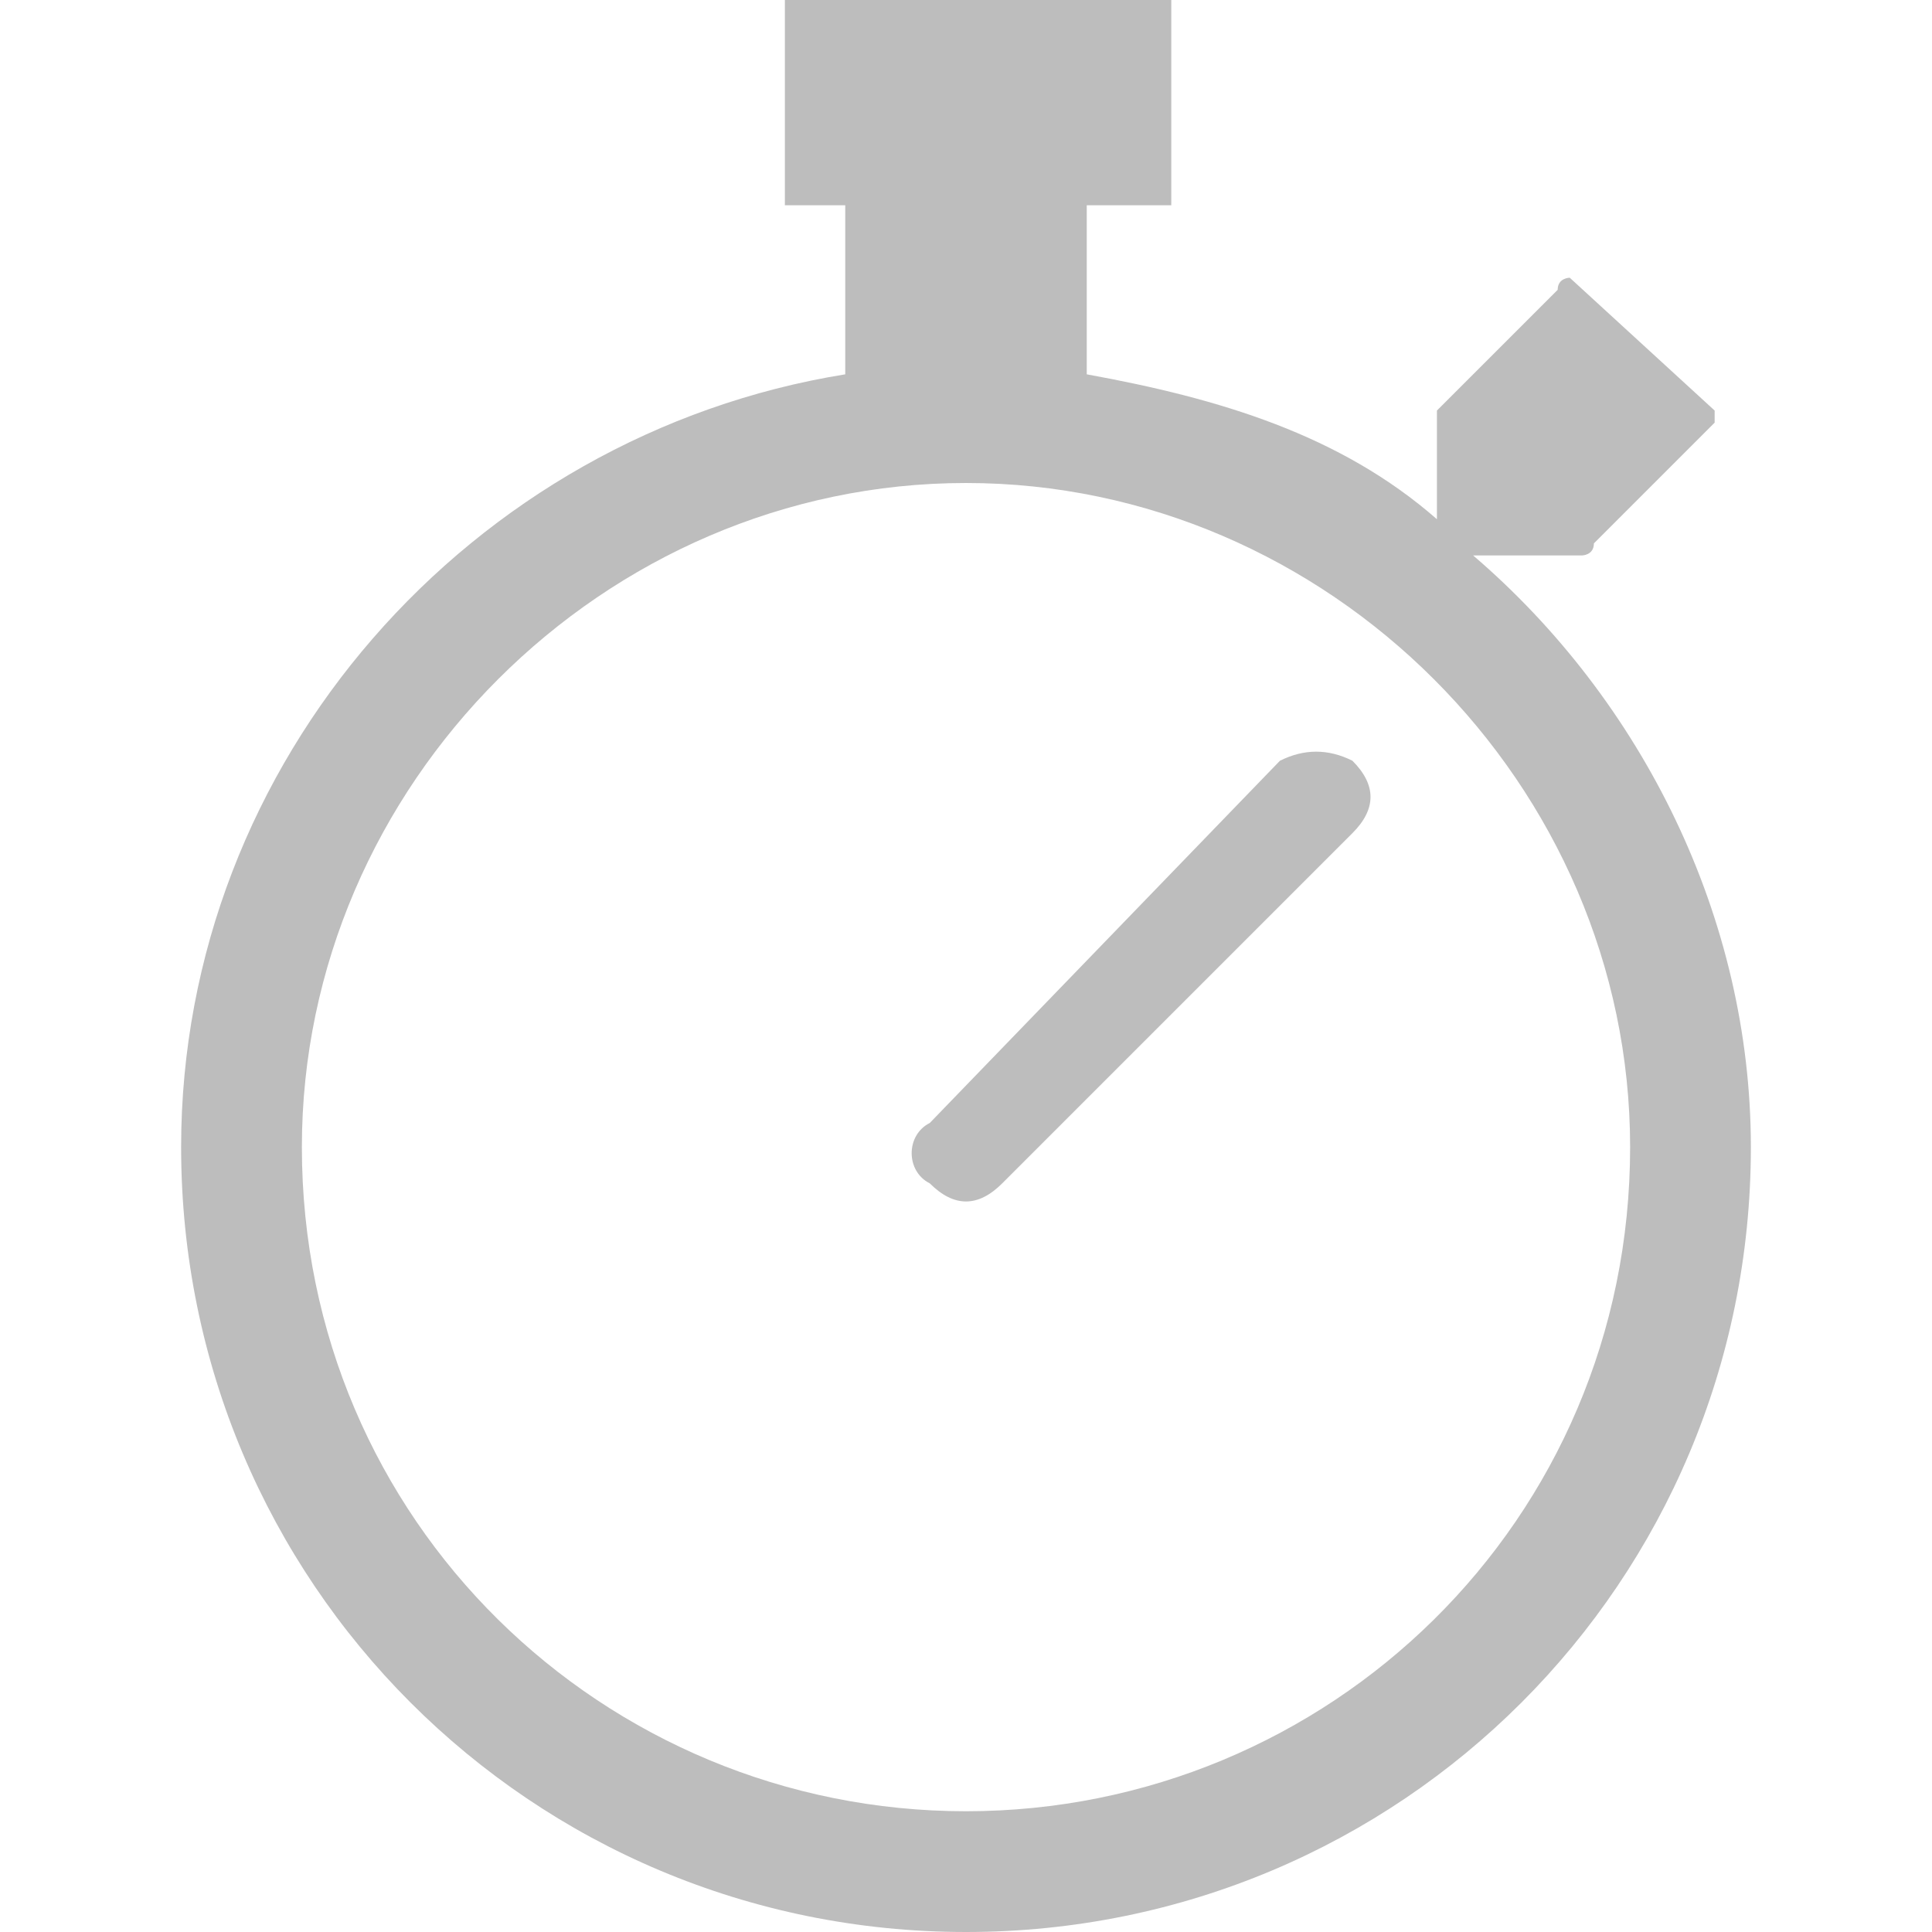
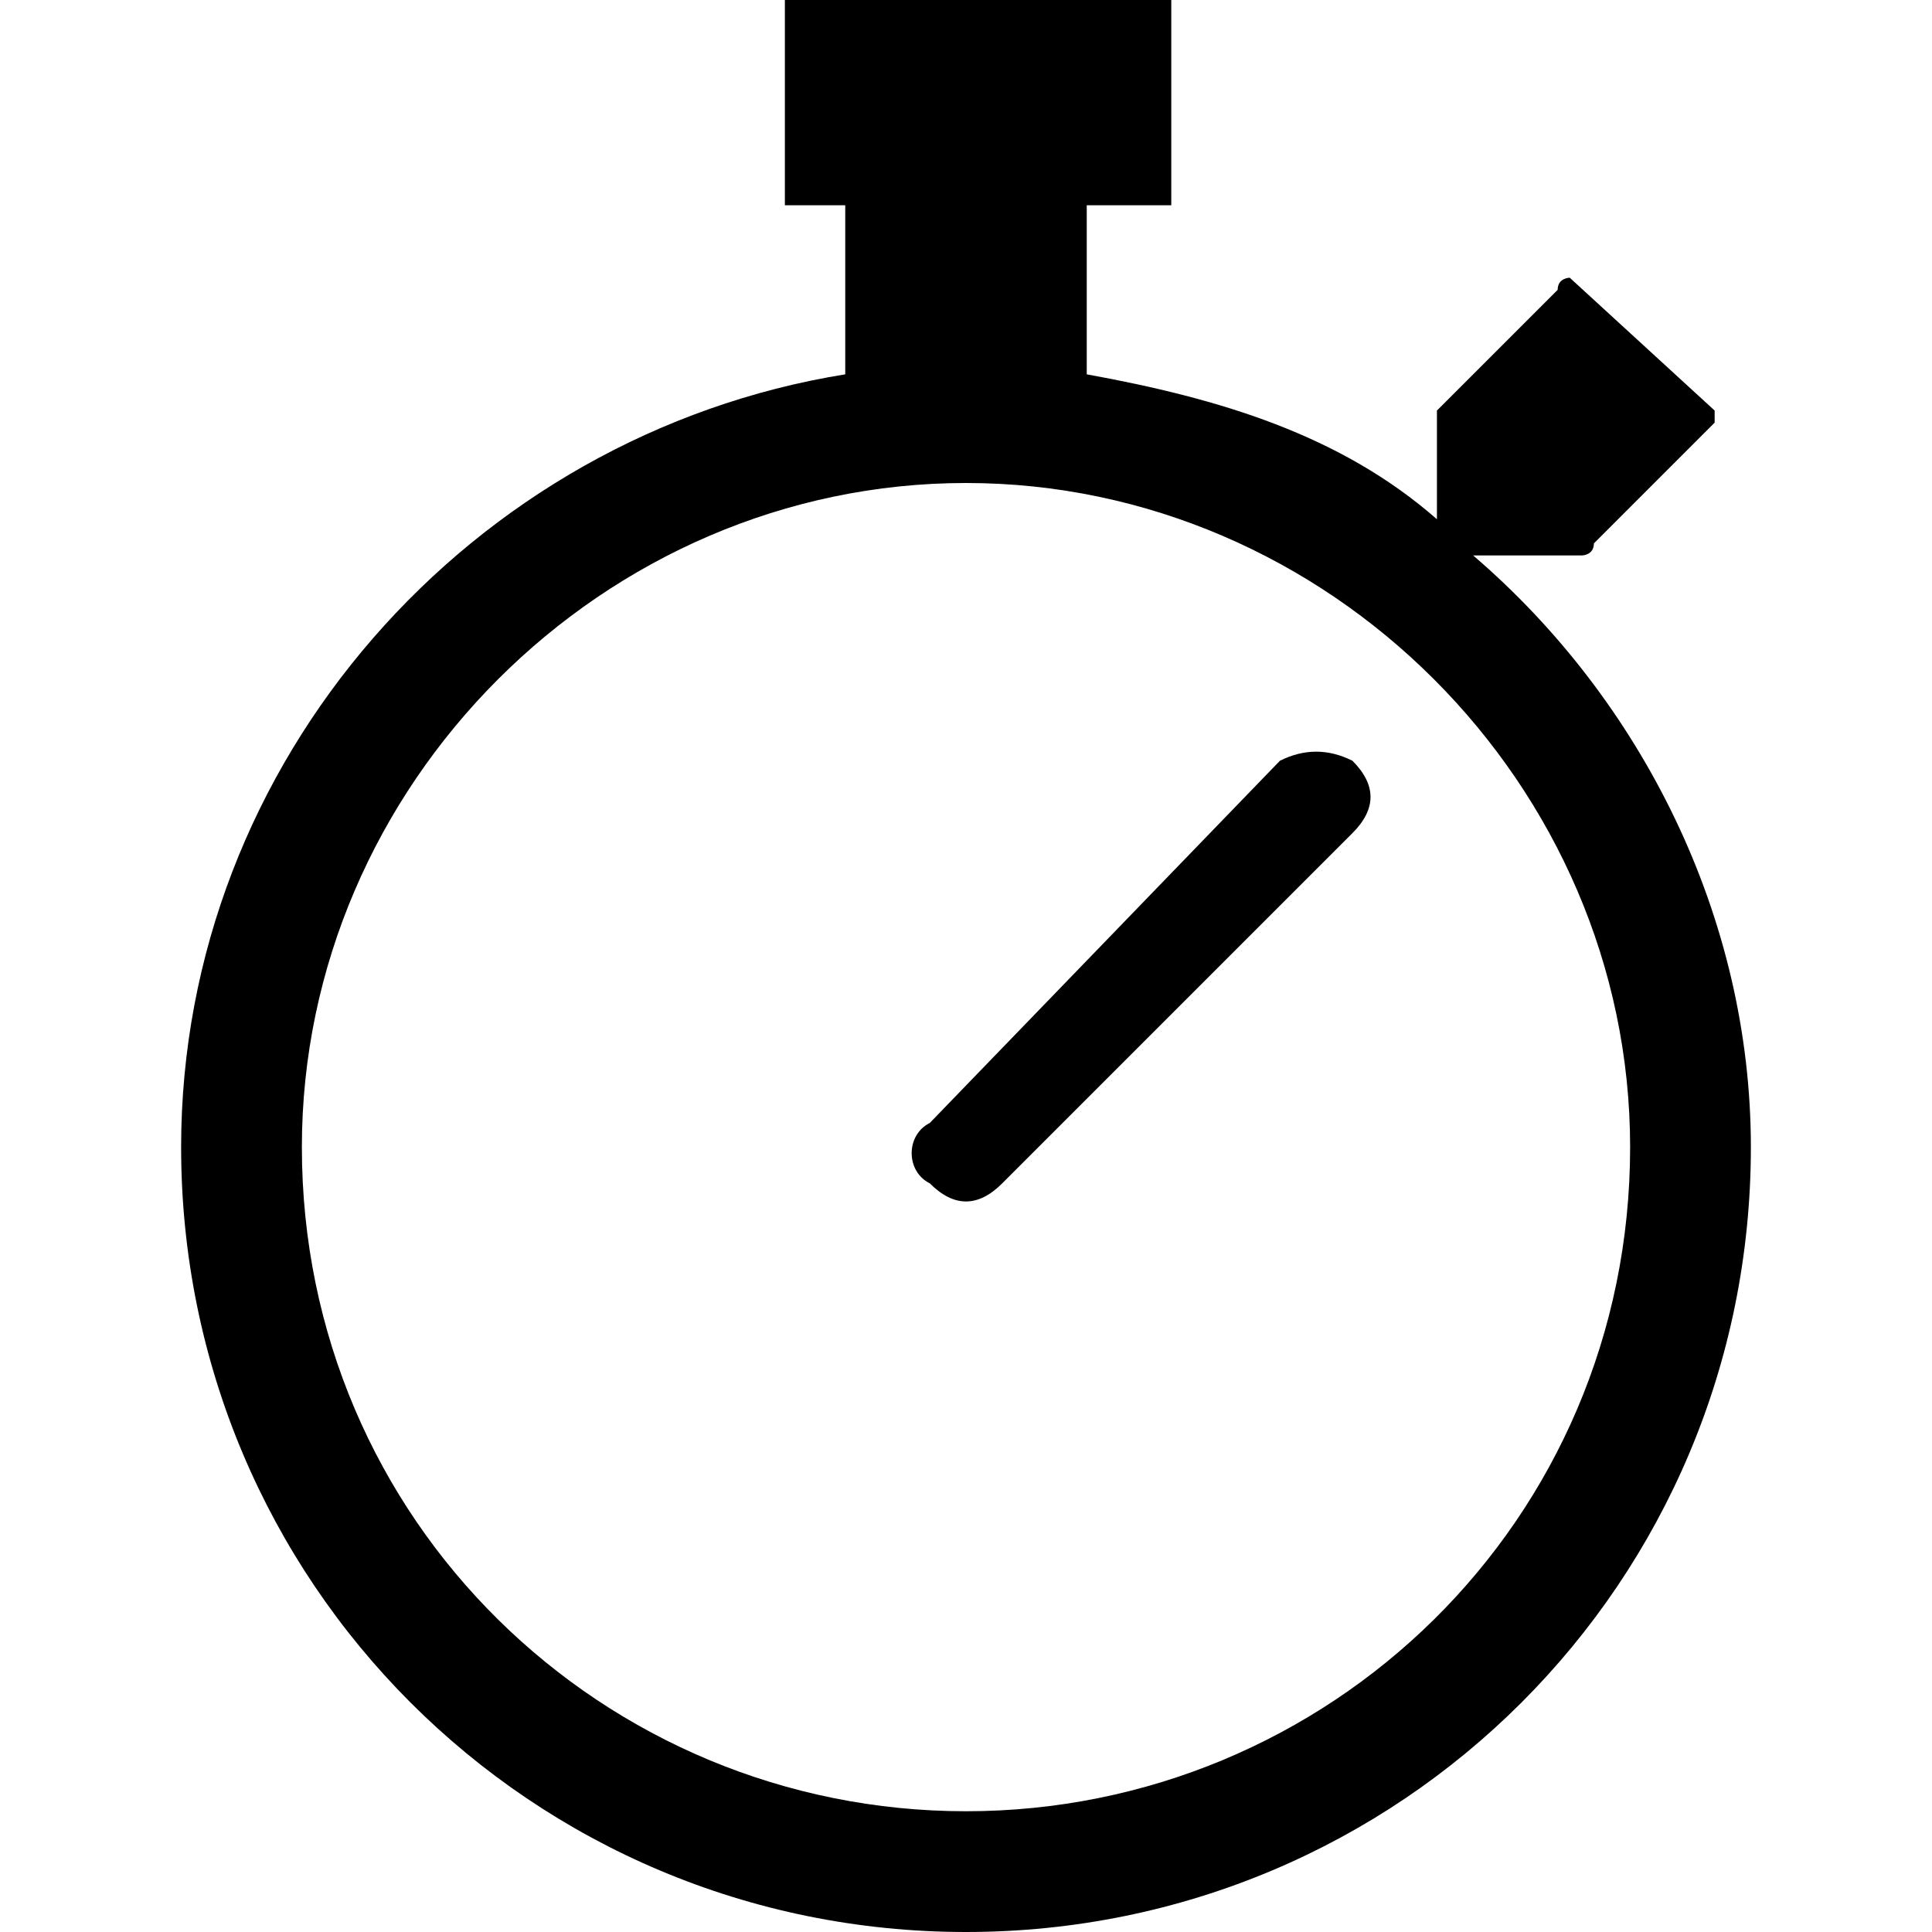
<svg xmlns="http://www.w3.org/2000/svg" width="16" height="16" version="1.1">
-   <g transform="translate(1.5)" fill="#bdbdbd" fill-rule="evenodd">
+   <g transform="translate(1.5)" fill-rule="evenodd">
    <path d="m11.5 4.6h-0.8c1.4 1.2 2.3 3 2.3 4.9 0 3.6-2.9 6.5-6.5 6.5-3.6 0-6.5-2.9-6.5-6.5 0-3.2 2.4-5.9 5.5-6.4v-1.4h-0.5v-1.7h3.2v1.7h-0.7v1.4c1.1 0.2 2.1 0.5 2.9 1.2v-0.9l1-1c0-0.1 0.1-0.1 0.1-0.1l1.2 1.1v0.1l-1 1c0 0.1-0.1 0.1-0.1 0.1zm-10.5 4.9c0 3.1 2.5 5.5 5.5 5.5s5.5-2.4 5.5-5.5c0-3-2.5-5.5-5.5-5.5s-5.5 2.5-5.5 5.5z" />
    <path d="m9.1 6.3-2.9 3c-0.2 0.1-0.2 0.4 0 0.5 0.2 0.2 0.4 0.2 0.6 0l2.9-2.9c0.2-0.2 0.2-0.4 0-0.6-0.2-0.1-0.4-0.1-0.6 0z" />
  </g>
</svg>
